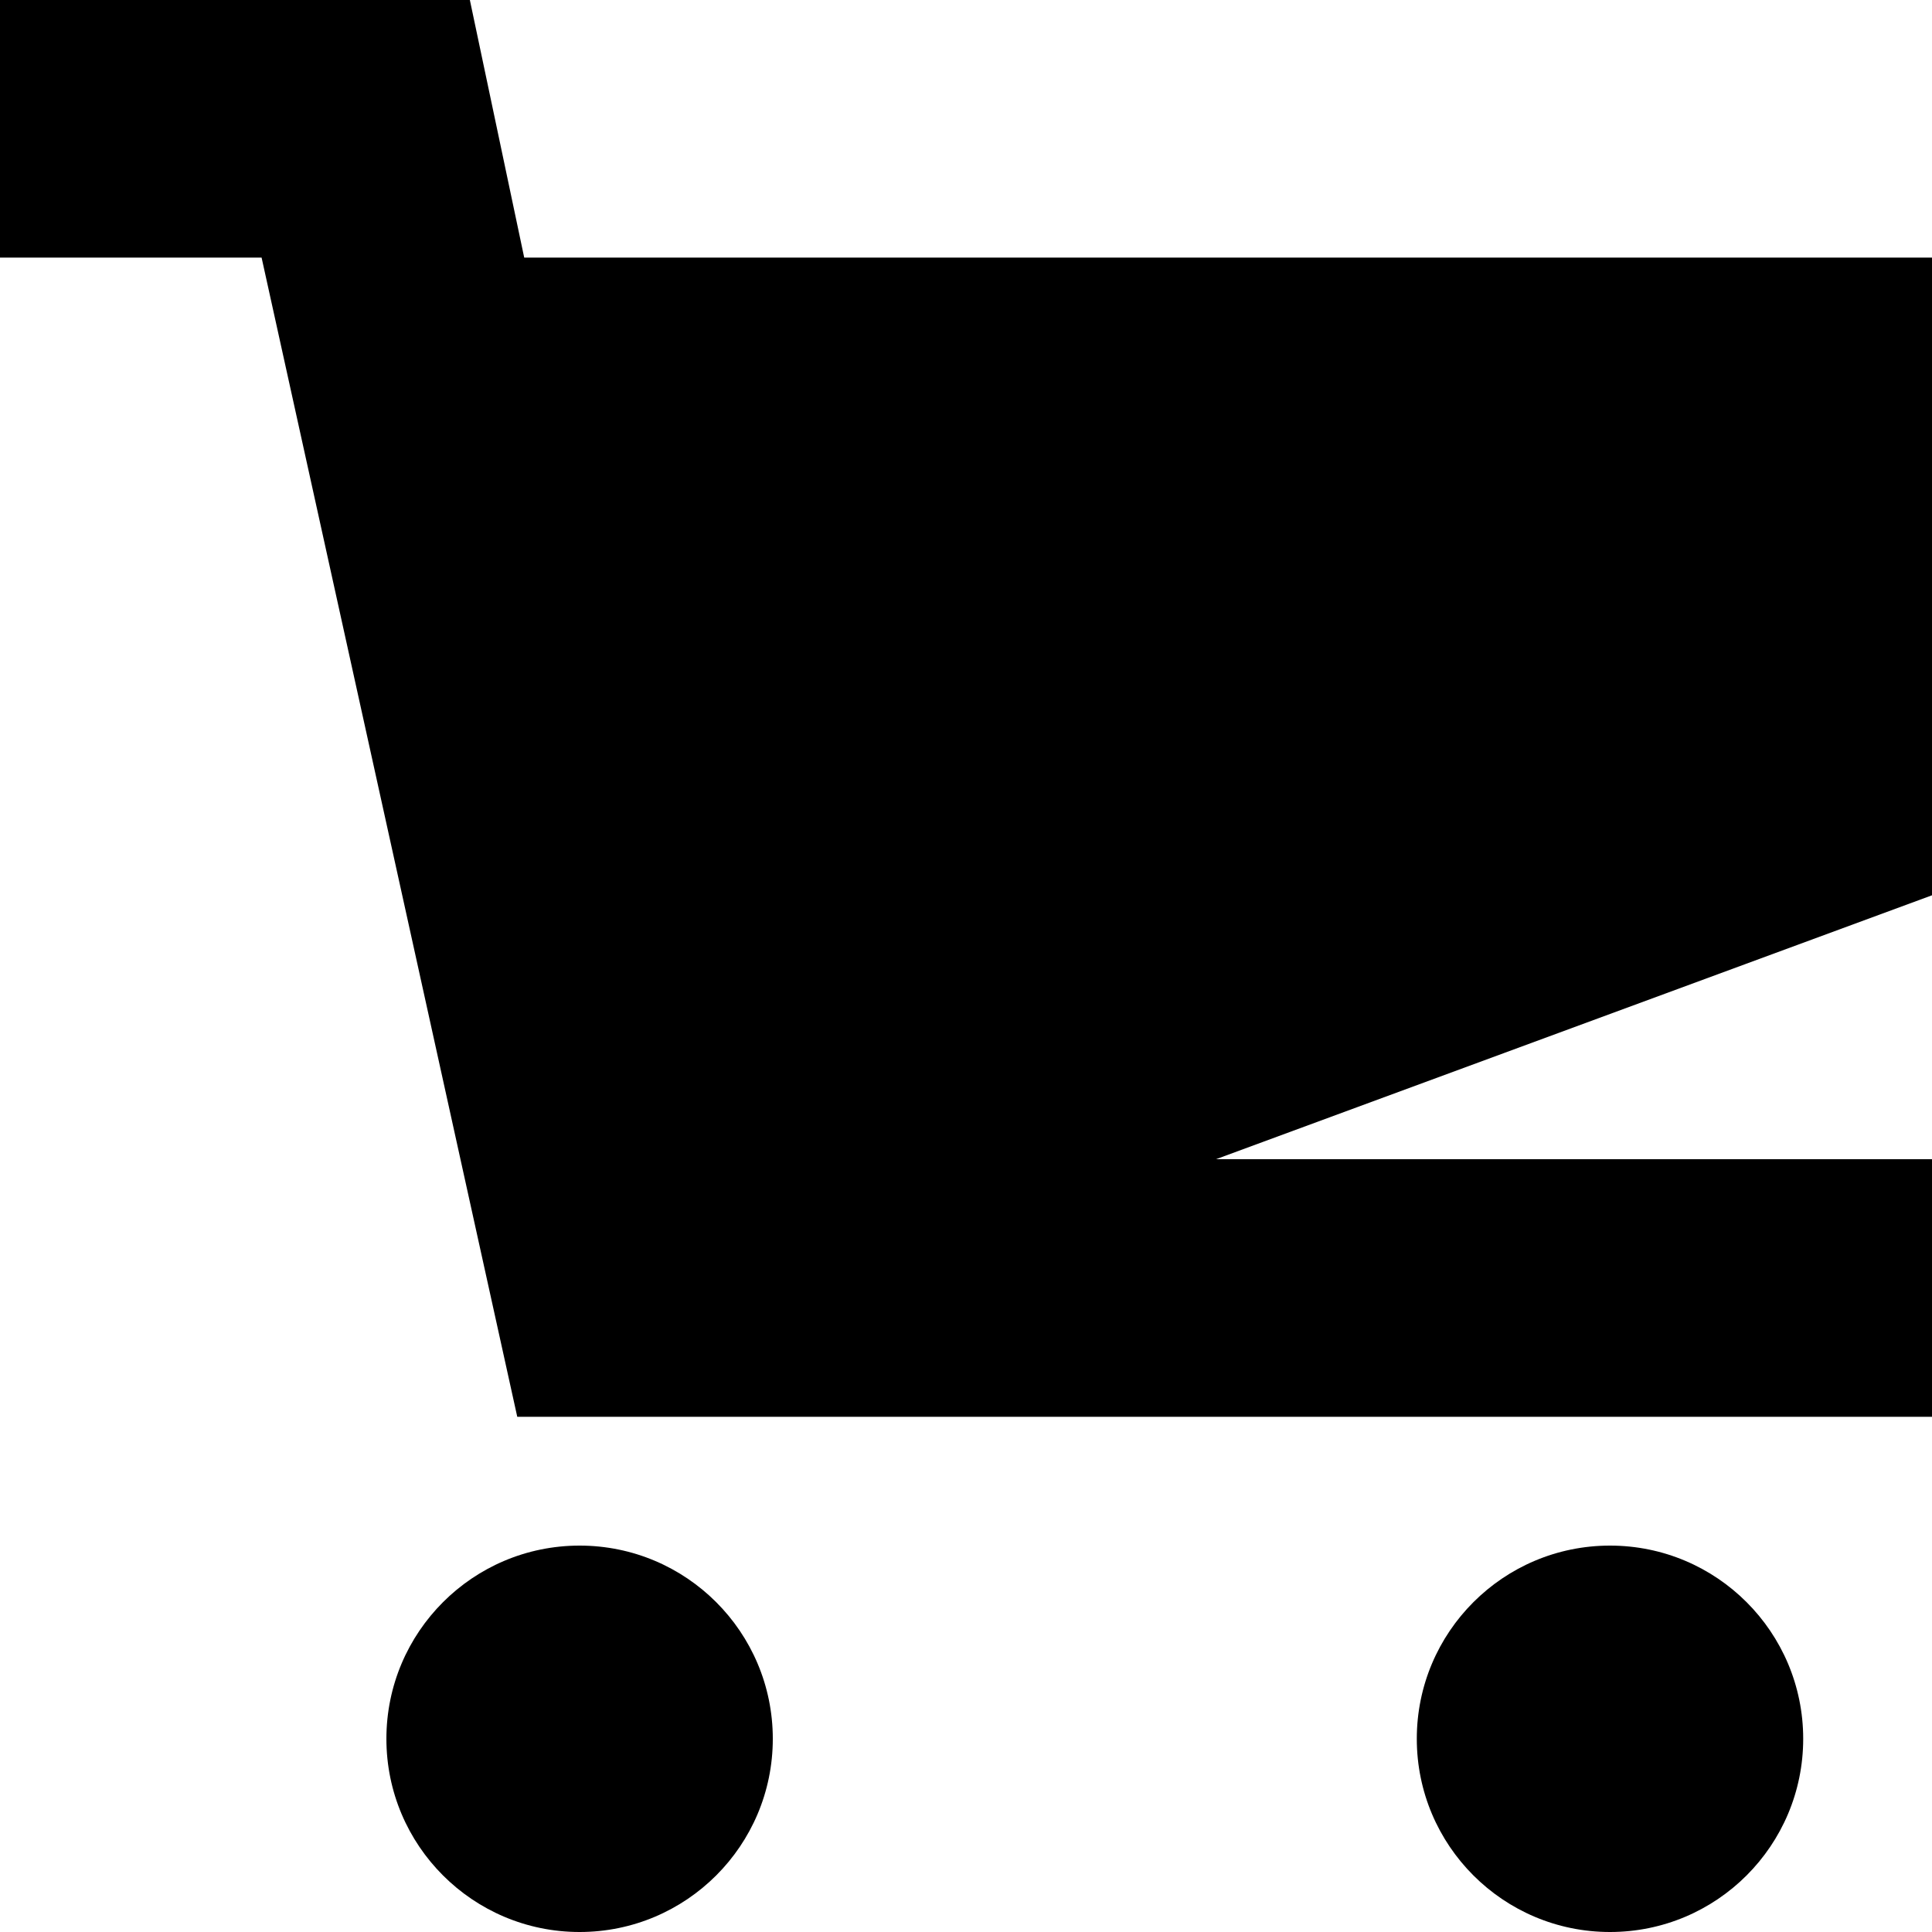
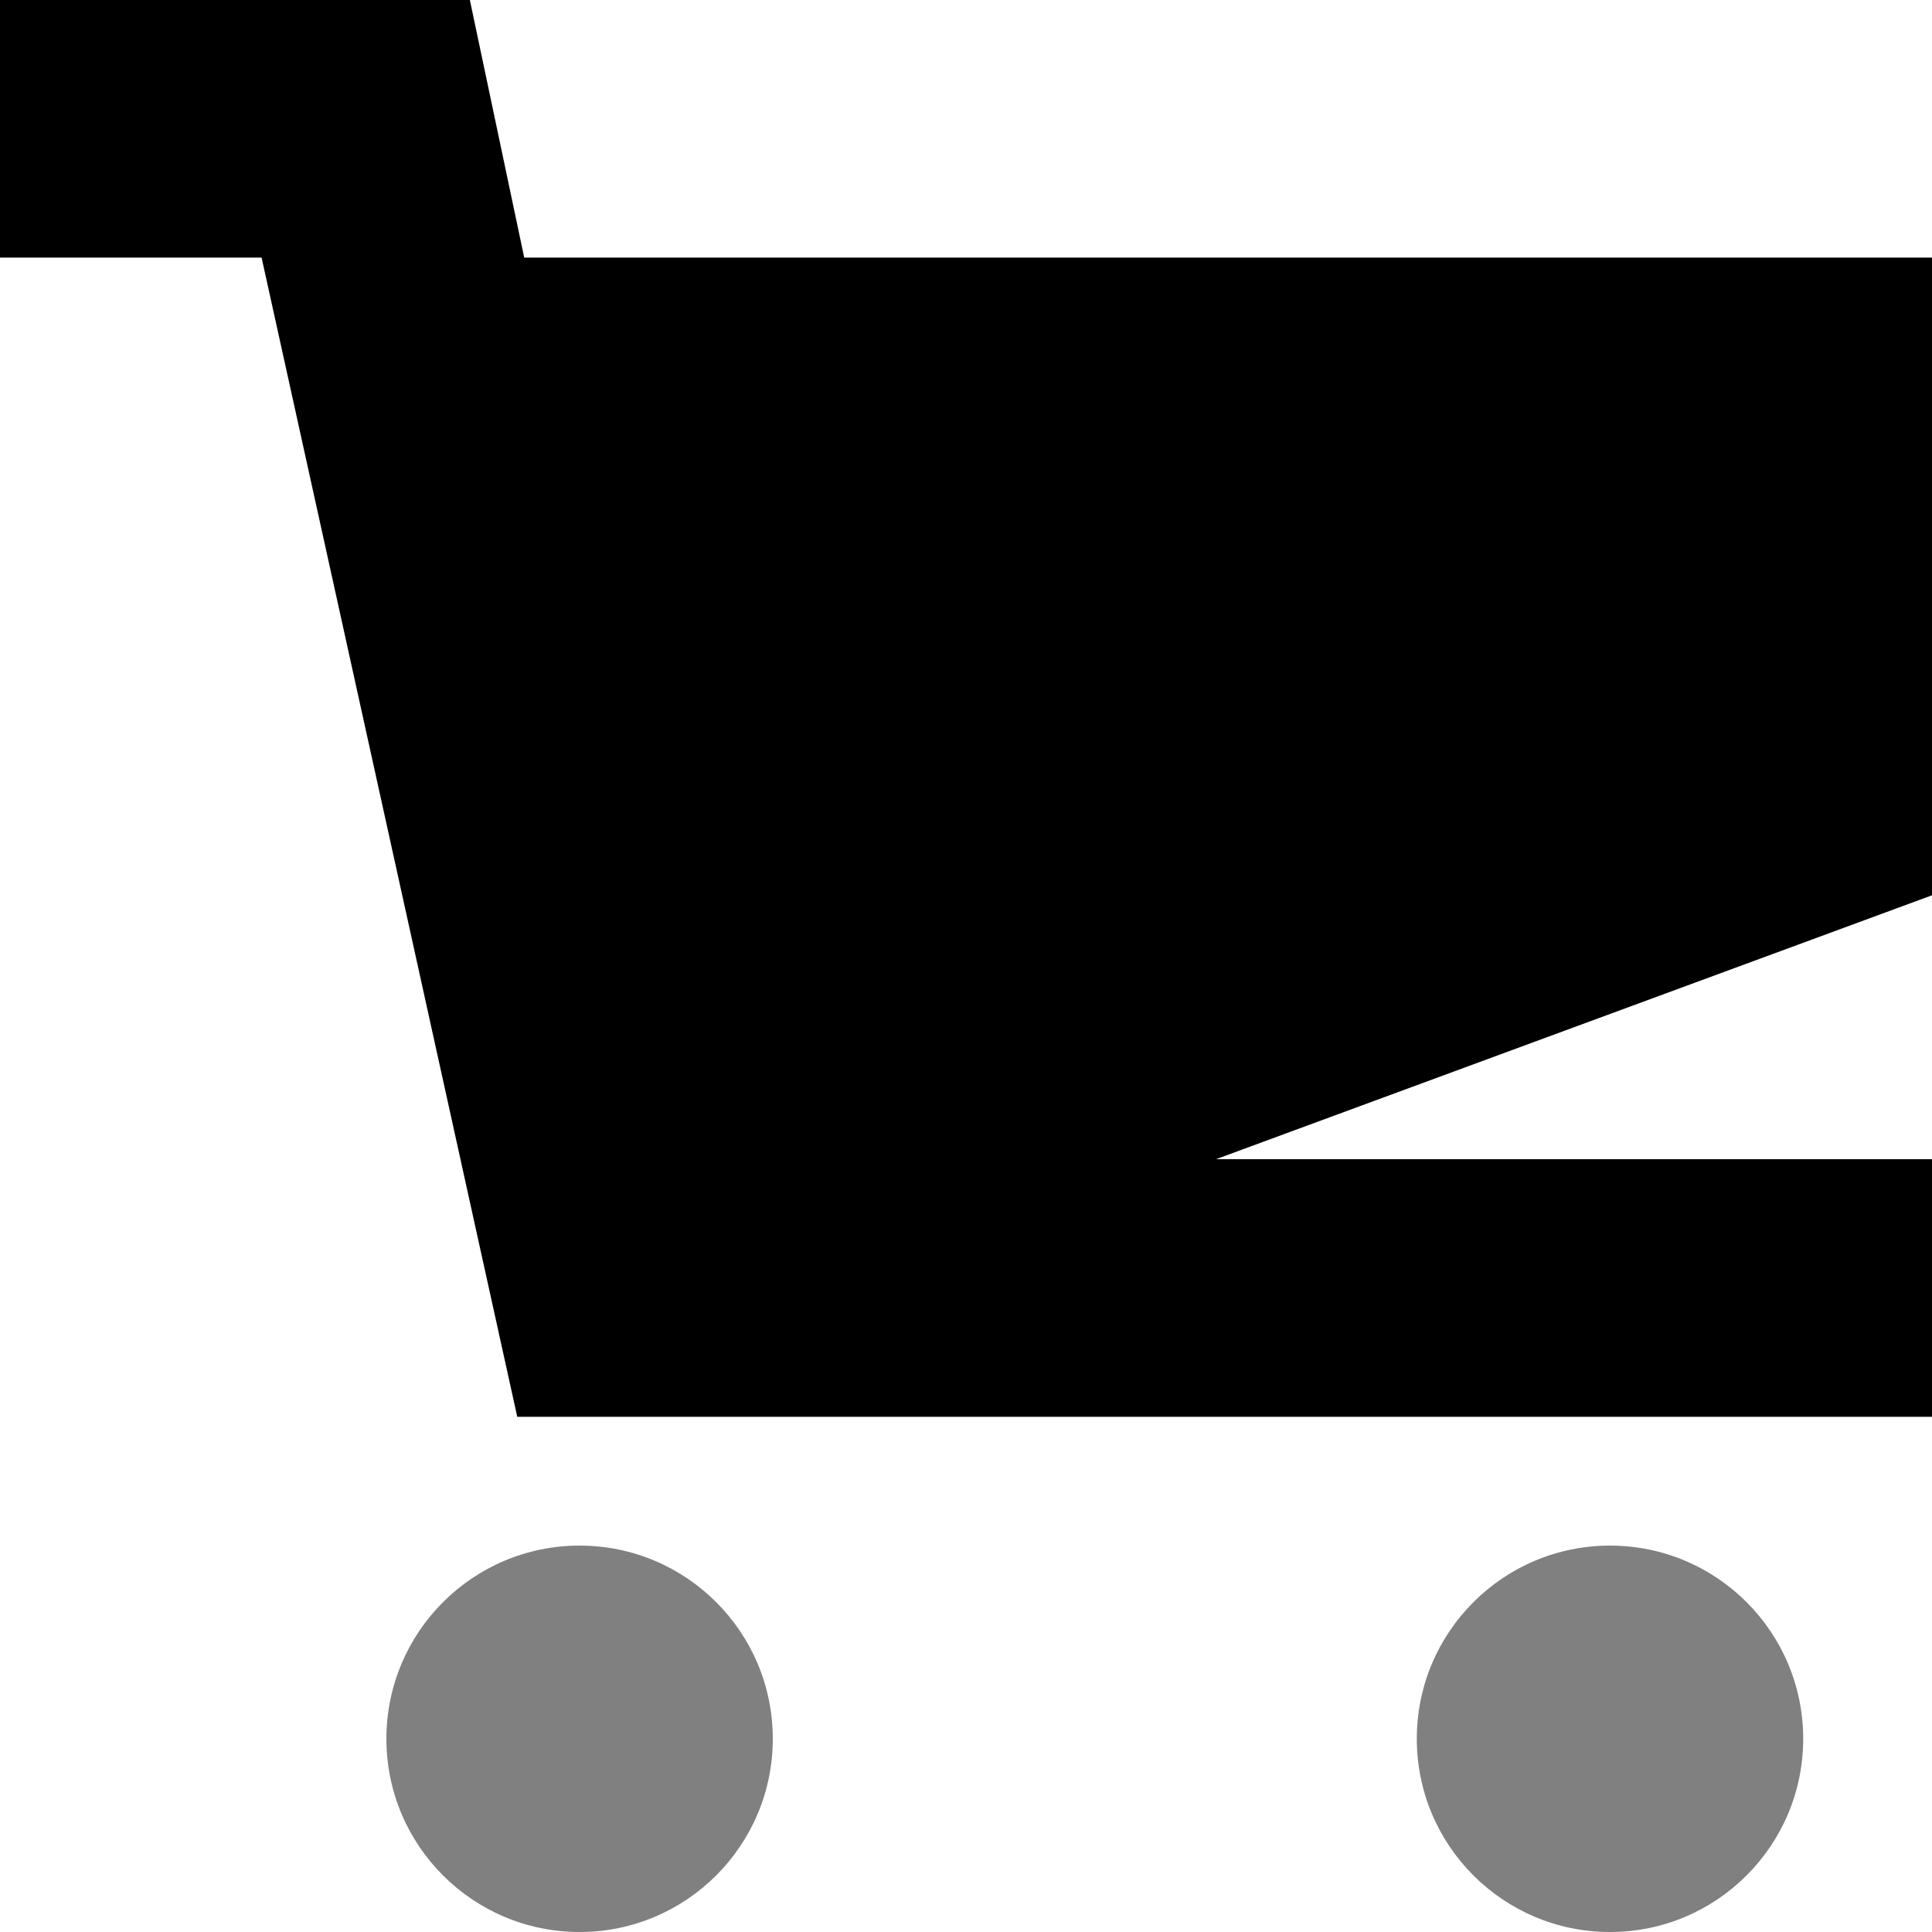
<svg xmlns="http://www.w3.org/2000/svg" version="1.1" id="Layer_1" x="0px" y="0px" width="15px" height="15px" viewBox="0 0 15 15" enable-background="new 0 0 15 15" xml:space="preserve">
  <g>
-     <circle cx="4.5" cy="13.5" r="1.5" />
-     <circle cx="12.5" cy="13.5" r="1.5" />
+     <circle cx="4.5" cy="13.5" r="1.5" fill="grey" />
+     <circle cx="12.5" cy="13.5" r="1.5" fill="grey" />
    <polygon points="15,2 4.07,2 3.648,0 0,0 0,2 2.031,2 4.016,11 15,11 15,9 9.441,9 15,6.951  " />
  </g>
</svg>
